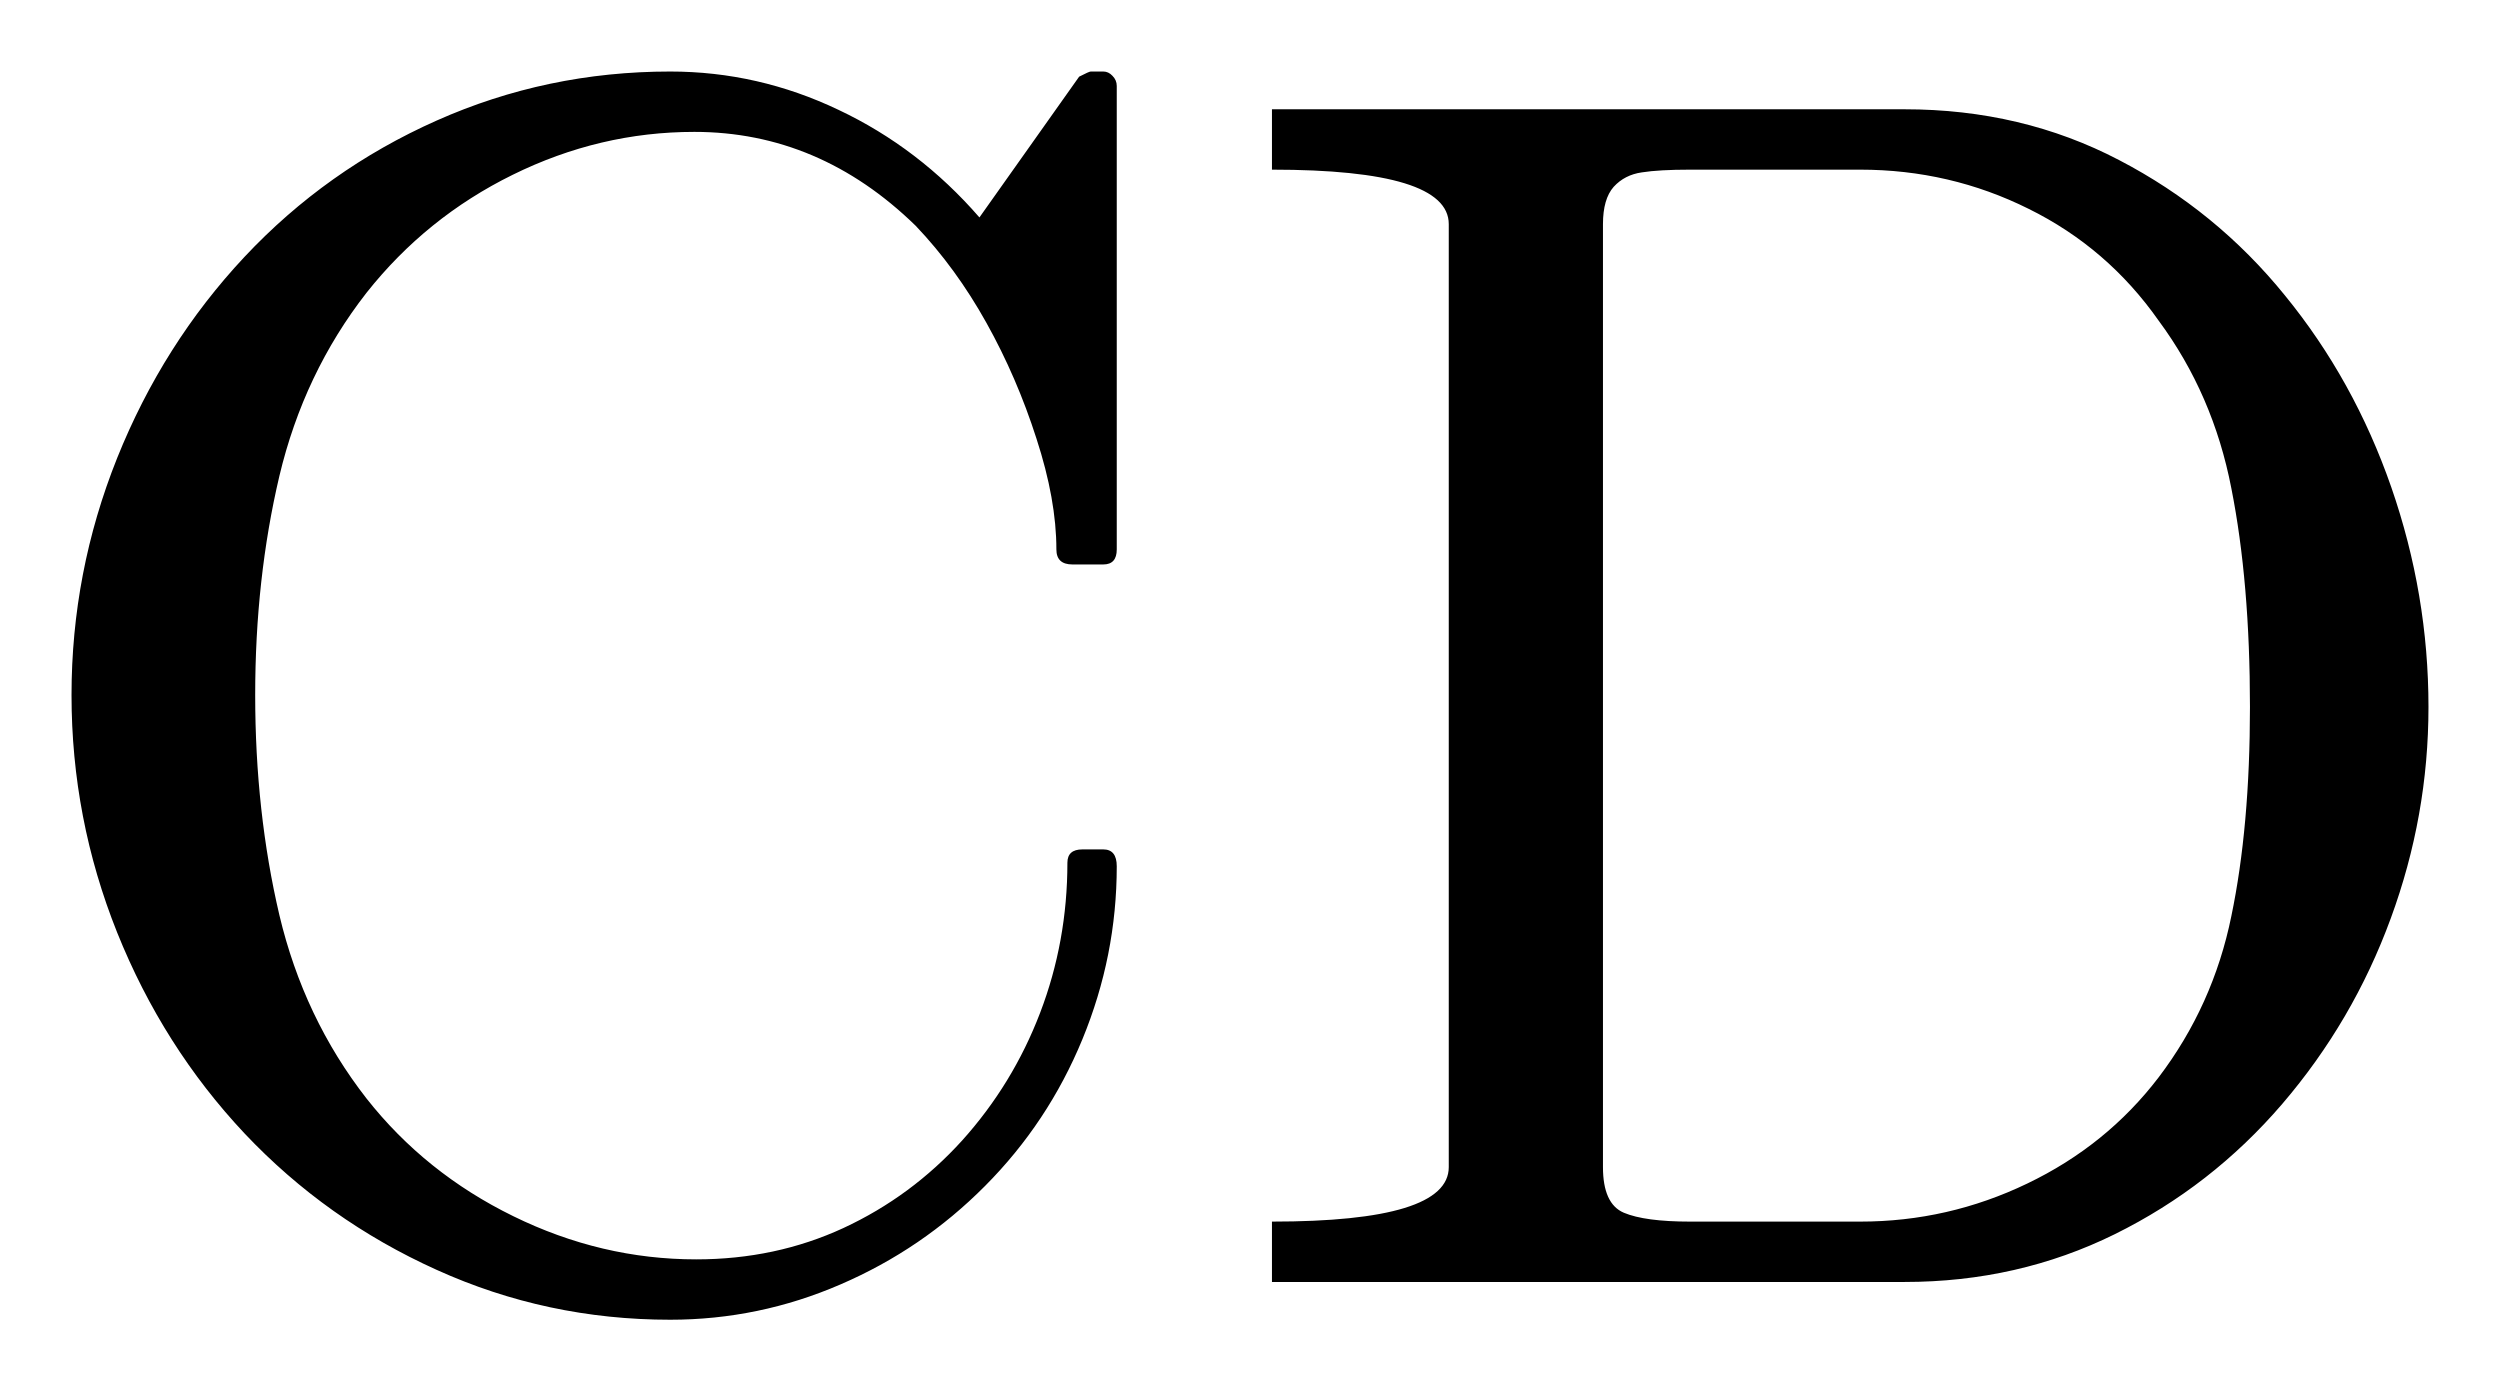
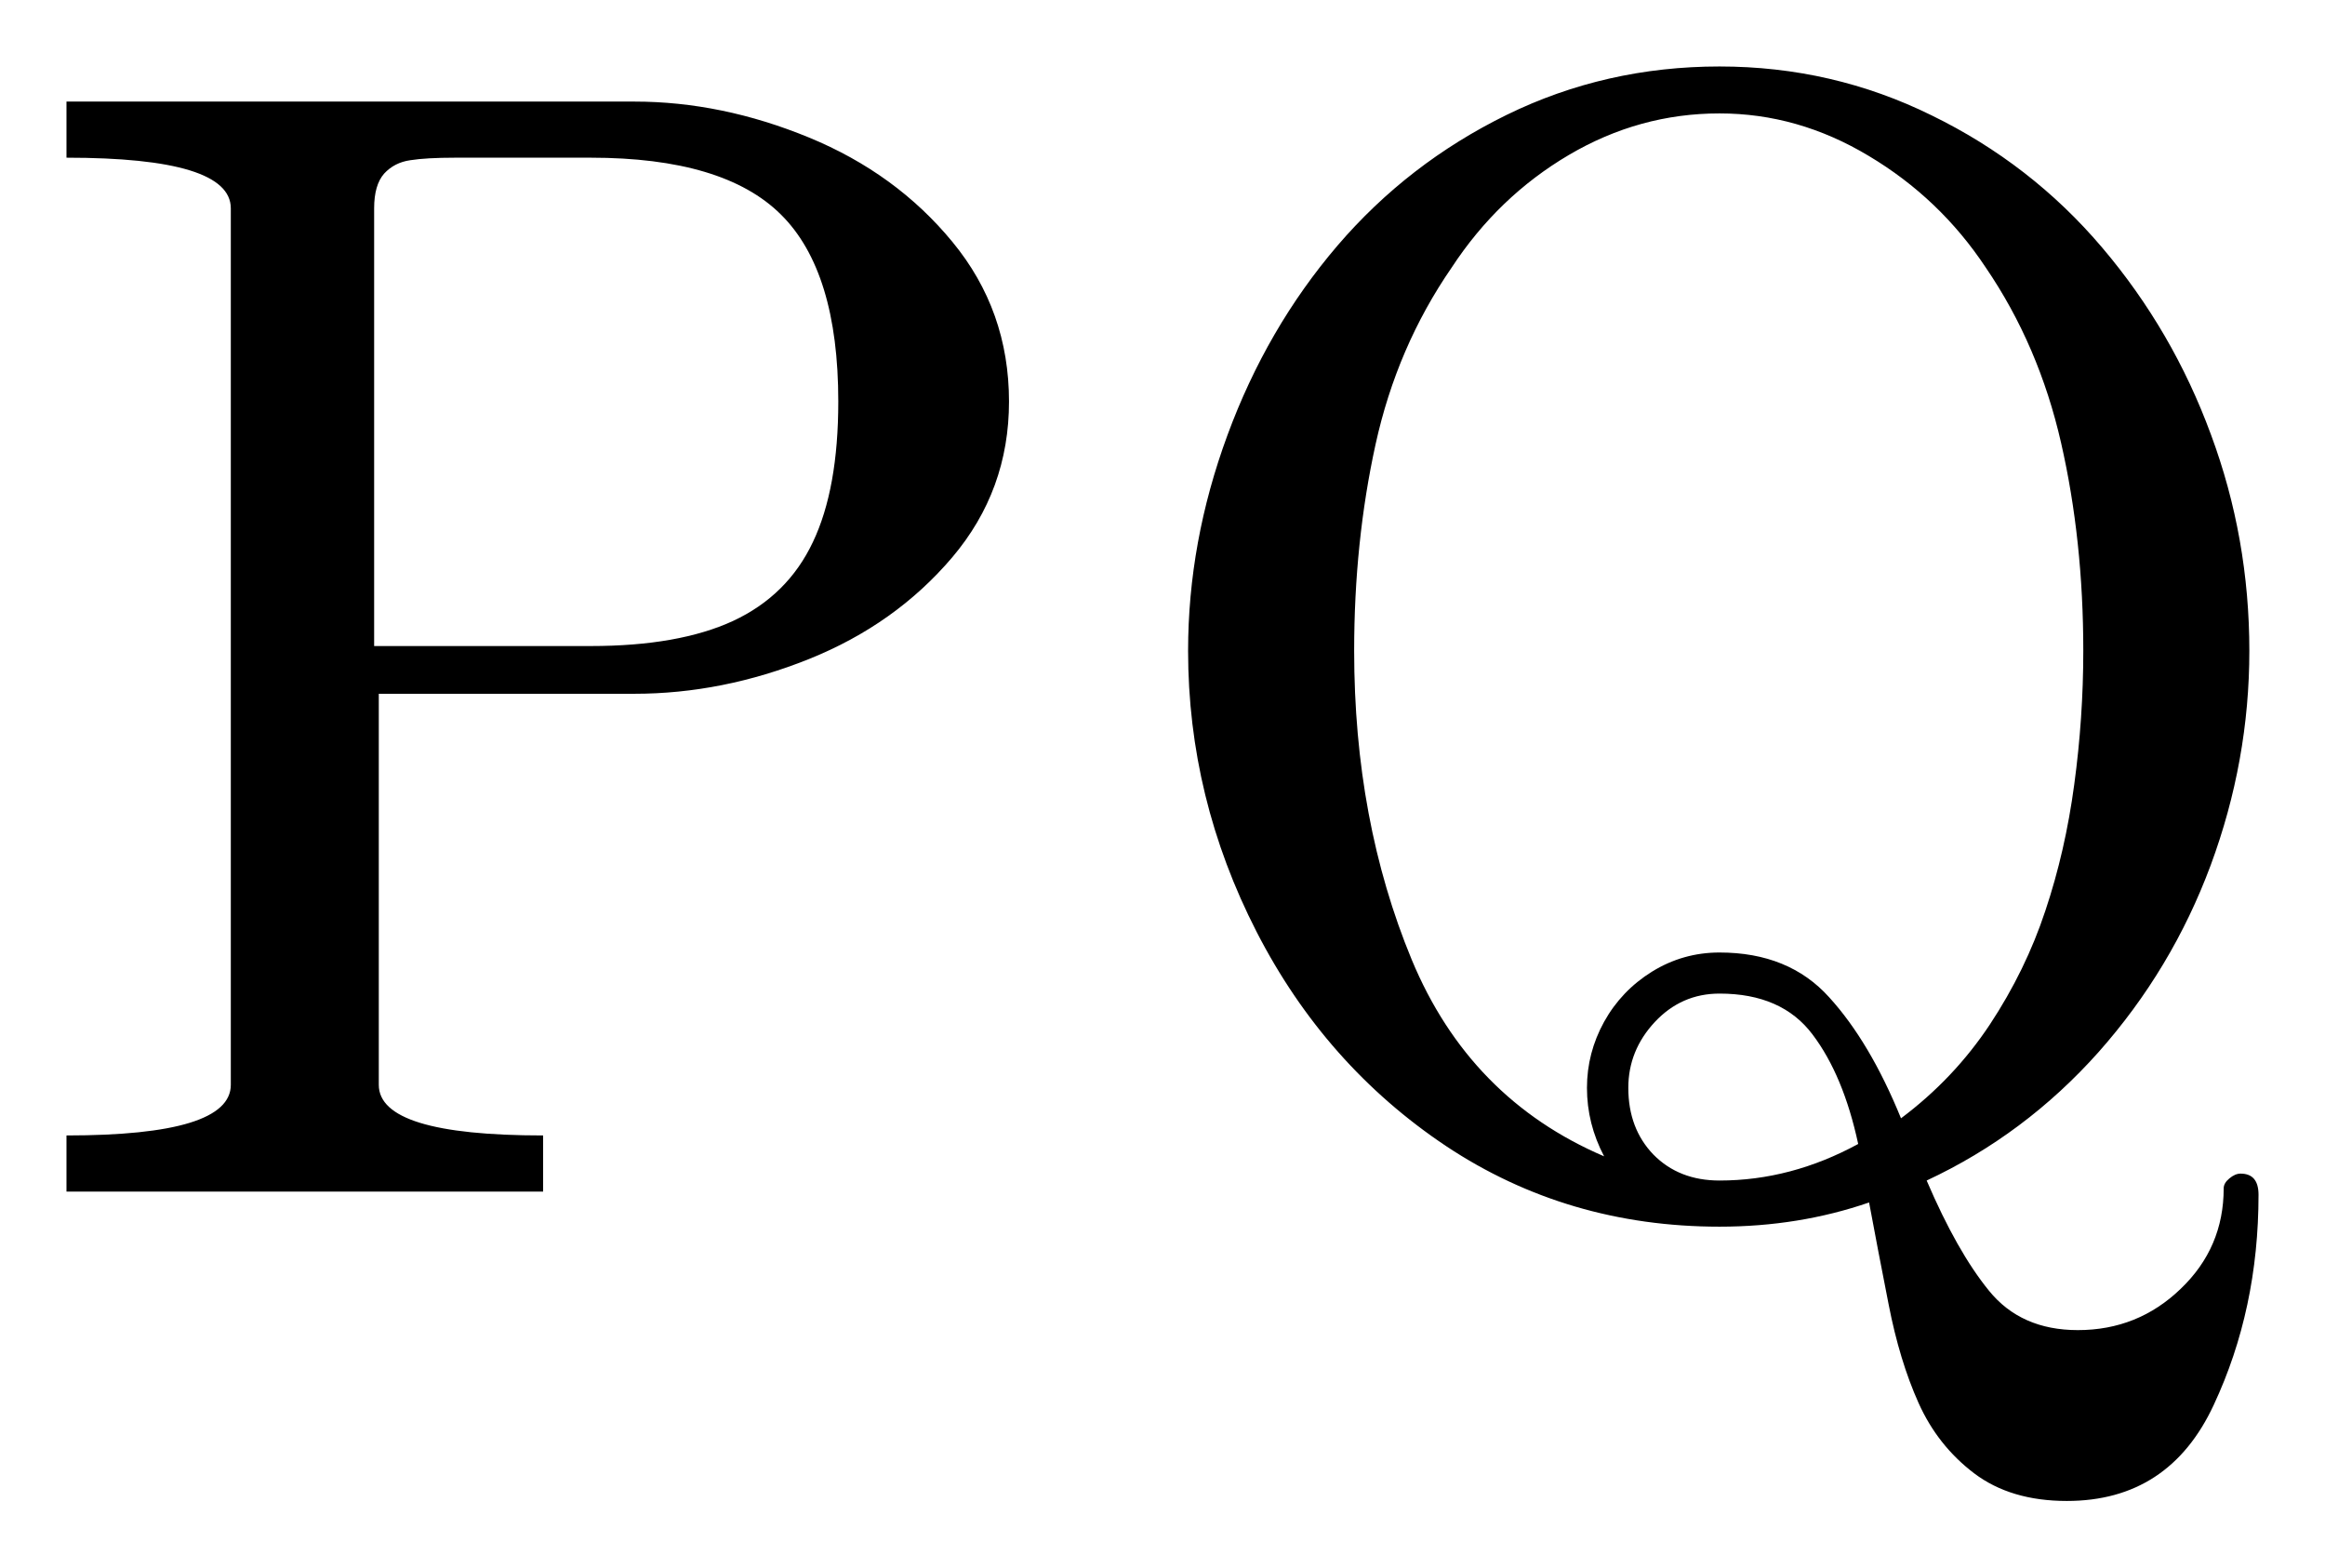
- <svg xmlns="http://www.w3.org/2000/svg" width="17.477pt" height="9.726pt" viewBox="0 0 17.477 9.726" version="1.1">
+ <svg xmlns="http://www.w3.org/2000/svg" width="17.487pt" height="11.789pt" viewBox="0 0 17.487 11.789" version="1.1">
  <defs>
    <style type="text/css">*{stroke-linejoin: round; stroke-linecap: butt}</style>
  </defs>
  <g id="figure_1">
    <g id="patch_1">
-       <path d="M 0 9.726  L 17.477 9.726  L 17.477 0  L 0 0  L 0 9.726  z " style="fill: none; opacity: 0" />
+       <path d="M 0 11.789  L 17.487 11.789  L 17.487 0  L 0 0  L 0 11.789  z " style="fill: none; opacity: 0" />
    </g>
    <g id="axes_1">
      <g id="patch_2">
-         <path d="M 2.562 7.679  Q 2.973 8.201 3.588 8.502  Q 4.203 8.804 4.867 8.804  Q 5.422 8.804 5.896 8.585  Q 6.372 8.364 6.727 7.972  Q 7.081 7.578 7.271 7.081  Q 7.462 6.582 7.462 6.031  Q 7.462 5.938 7.567 5.938  L 7.713 5.938  Q 7.807 5.938 7.807 6.056  Q 7.807 6.682 7.567 7.265  Q 7.327 7.848 6.886 8.291  Q 6.447 8.733 5.876 8.979  Q 5.306 9.226 4.685 9.226  Q 3.822 9.226 3.052 8.877  Q 2.281 8.529 1.709 7.923  Q 1.139 7.316 0.819 6.519  Q 0.5 5.722 0.5 4.859  Q 0.5 3.999 0.819 3.202  Q 1.139 2.405 1.709 1.796  Q 2.281 1.186 3.052 0.843  Q 3.822 0.5 4.685 0.5  Q 5.3 0.5 5.862 0.768  Q 6.425 1.034 6.847 1.52  L 7.544 0.536  Q 7.614 0.5 7.625 0.5  L 7.713 0.5  Q 7.749 0.5 7.777 0.53  Q 7.807 0.56 7.807 0.601  L 7.807 3.841  Q 7.807 3.946 7.713 3.946  L 7.497 3.946  Q 7.385 3.946 7.385 3.841  Q 7.385 3.494 7.246 3.067  Q 7.109 2.639 6.896 2.257  Q 6.682 1.873 6.401 1.578  Q 5.728 0.922 4.854 0.922  Q 4.192 0.922 3.584 1.222  Q 2.979 1.52 2.562 2.047  Q 2.124 2.609 1.953 3.328  Q 1.784 4.046 1.784 4.859  Q 1.784 5.675 1.953 6.397  Q 2.124 7.117 2.562 7.679  z M 8.892 8.962  L 8.892 8.54  Q 10.128 8.54 10.128 8.159  L 10.128 1.567  Q 10.128 1.186 8.892 1.186  L 8.892 0.764  L 13.315 0.764  Q 14.135 0.764 14.814 1.119  Q 15.494 1.473 15.974 2.066  Q 16.456 2.656 16.717 3.406  Q 16.977 4.156 16.977 4.942  Q 16.977 5.703 16.713 6.421  Q 16.45 7.139 15.955 7.717  Q 15.46 8.294 14.784 8.628  Q 14.107 8.962 13.315 8.962  L 8.892 8.962  z M 11.206 8.159  Q 11.206 8.416 11.352 8.478  Q 11.499 8.54 11.815 8.54  L 13.004 8.54  Q 13.619 8.54 14.172 8.274  Q 14.727 8.008 15.091 7.531  Q 15.472 7.029 15.599 6.404  Q 15.729 5.78 15.729 4.942  Q 15.729 4.07 15.599 3.414  Q 15.472 2.757 15.091 2.242  Q 14.733 1.732 14.182 1.46  Q 13.632 1.186 13.004 1.186  L 11.815 1.186  Q 11.598 1.186 11.478 1.205  Q 11.358 1.222 11.281 1.306  Q 11.206 1.391 11.206 1.567  L 11.206 8.159  z " clip-path="url(#pc527d9ae74)" />
+         <path d="M 0.5 8.962  L 0.5 8.54  Q 1.736 8.54 1.736 8.159  L 1.736 1.567  Q 1.736 1.186 0.5 1.186  L 0.5 0.764  L 4.771 0.764  Q 5.428 0.764 6.084 1.034  Q 6.74 1.304 7.164 1.82  Q 7.589 2.336 7.589 3.02  Q 7.589 3.688 7.162 4.192  Q 6.734 4.696 6.084 4.957  Q 5.433 5.218 4.771 5.218  L 2.849 5.218  L 2.849 8.159  Q 2.849 8.54 4.085 8.54  L 4.085 8.962  L 0.5 8.962  z M 2.814 4.859  L 4.443 4.859  Q 5.105 4.859 5.514 4.67  Q 5.924 4.479 6.114 4.077  Q 6.305 3.676 6.305 3.02  Q 6.305 2.041 5.874 1.614  Q 5.444 1.186 4.443 1.186  L 3.423 1.186  Q 3.206 1.186 3.086 1.205  Q 2.966 1.222 2.889 1.306  Q 2.814 1.391 2.814 1.567  L 2.814 4.859  z M 12.933 9.226  Q 11.79 9.226 10.878 8.621  Q 9.967 8.013 9.451 7.008  Q 8.936 6.003 8.936 4.895  Q 8.936 4.076 9.232 3.273  Q 9.528 2.469 10.059 1.848  Q 10.59 1.228 11.332 0.864  Q 12.076 0.5 12.933 0.5  Q 13.783 0.5 14.529 0.868  Q 15.277 1.233 15.81 1.861  Q 16.342 2.487 16.629 3.268  Q 16.918 4.046 16.918 4.895  Q 16.918 5.722 16.627 6.508  Q 16.336 7.291 15.783 7.914  Q 15.23 8.534 14.491 8.879  Q 14.72 9.414 14.96 9.708  Q 15.2 10.004 15.628 10.004  Q 16.08 10.004 16.402 9.693  Q 16.725 9.384 16.725 8.938  Q 16.725 8.898 16.768 8.863  Q 16.811 8.827 16.852 8.827  Q 16.987 8.827 16.987 8.986  Q 16.987 9.847 16.65 10.567  Q 16.314 11.289 15.545 11.289  Q 15.123 11.289 14.848 11.081  Q 14.574 10.873 14.43 10.552  Q 14.287 10.233 14.205 9.811  Q 14.122 9.389 14.058 9.044  Q 13.53 9.226 12.933 9.226  z M 12.933 8.879  Q 13.471 8.879 13.976 8.604  Q 13.865 8.088 13.633 7.781  Q 13.402 7.473 12.933 7.473  Q 12.646 7.473 12.446 7.687  Q 12.247 7.901 12.247 8.182  Q 12.247 8.488 12.436 8.684  Q 12.628 8.879 12.933 8.879  z M 11.936 8.182  Q 11.936 7.919 12.065 7.685  Q 12.195 7.451 12.425 7.308  Q 12.658 7.164 12.933 7.164  Q 13.455 7.164 13.758 7.501  Q 14.064 7.837 14.298 8.411  Q 14.696 8.113 14.966 7.706  Q 15.236 7.297 15.384 6.849  Q 15.534 6.401 15.601 5.9  Q 15.669 5.399 15.669 4.895  Q 15.669 4.062 15.502 3.331  Q 15.335 2.598 14.936 2.013  Q 14.591 1.492 14.056 1.173  Q 13.524 0.853 12.933 0.853  Q 12.33 0.853 11.799 1.166  Q 11.268 1.479 10.918 2.013  Q 10.507 2.609 10.346 3.342  Q 10.185 4.076 10.185 4.895  Q 10.185 6.172 10.618 7.218  Q 11.053 8.264 12.065 8.697  Q 11.936 8.452 11.936 8.182  z " clip-path="url(#p08a52ee445)" />
      </g>
    </g>
  </g>
  <defs>
-     <clipPath id="pc527d9ae74">
-       <rect x="0" y="0" width="17.477" height="9.726" />
+     <clipPath id="p08a52ee445">
+       <rect x="0" y="0" width="17.487" height="11.789" />
    </clipPath>
  </defs>
</svg>
